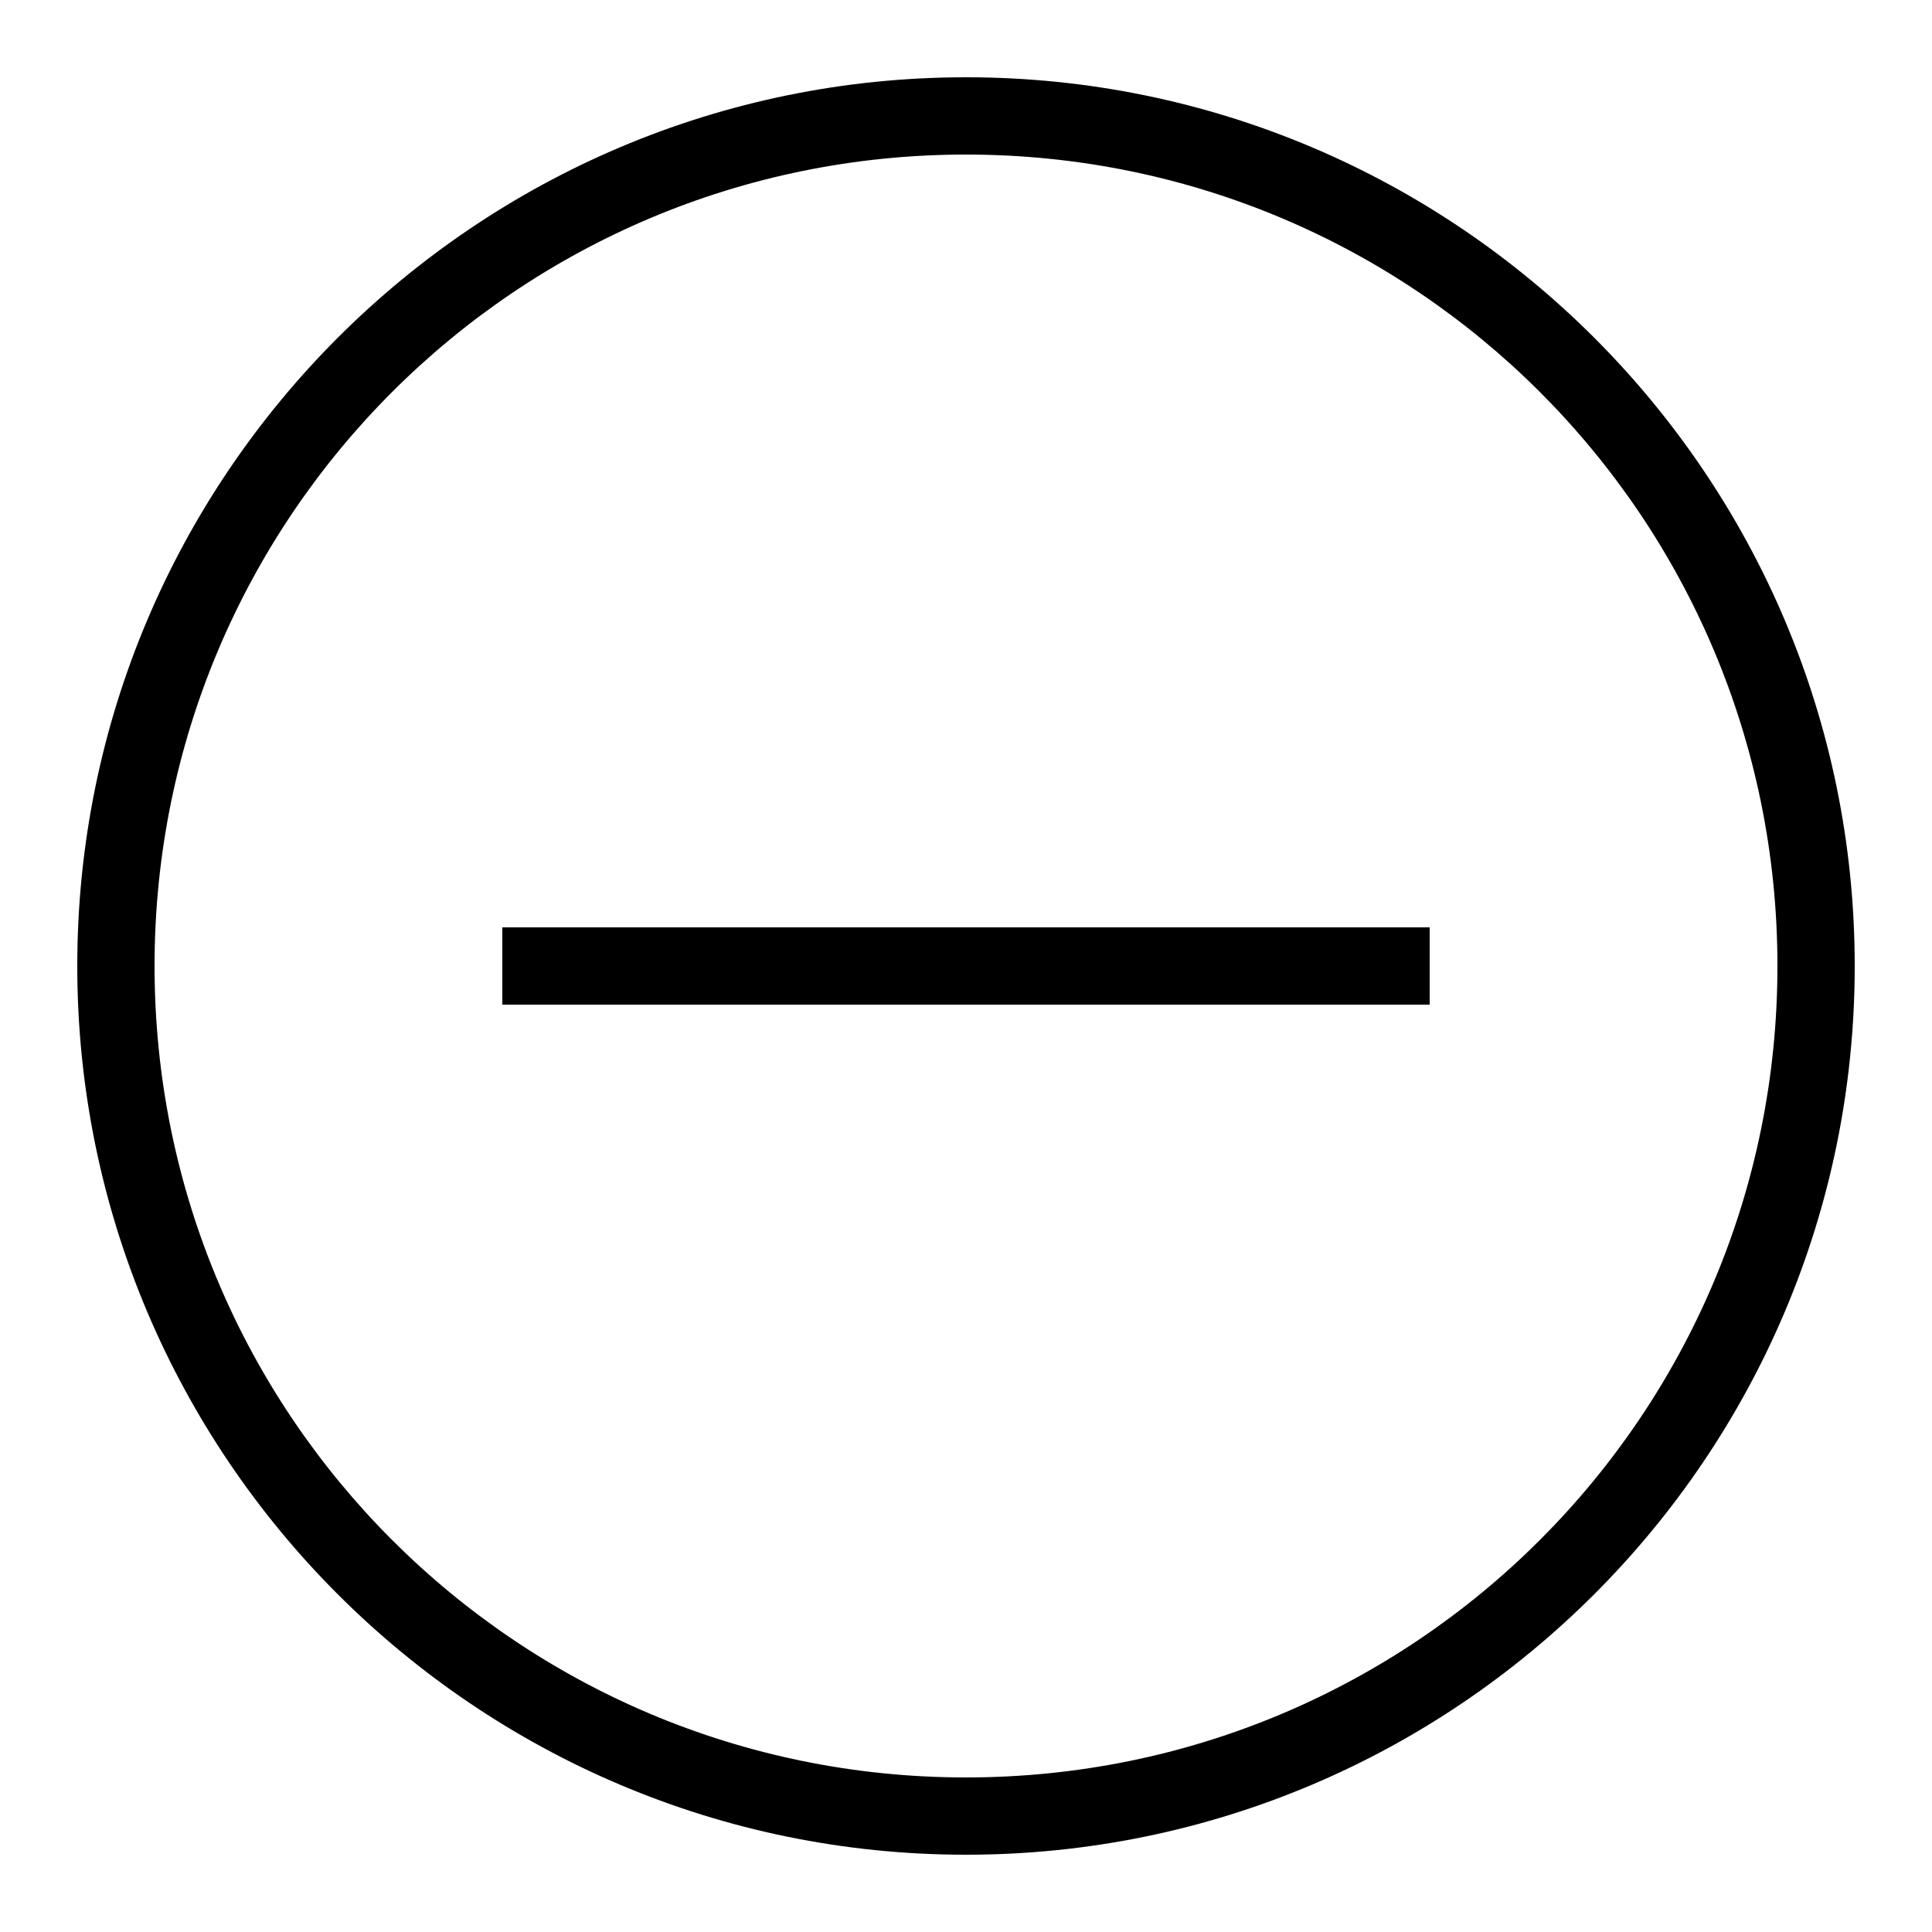
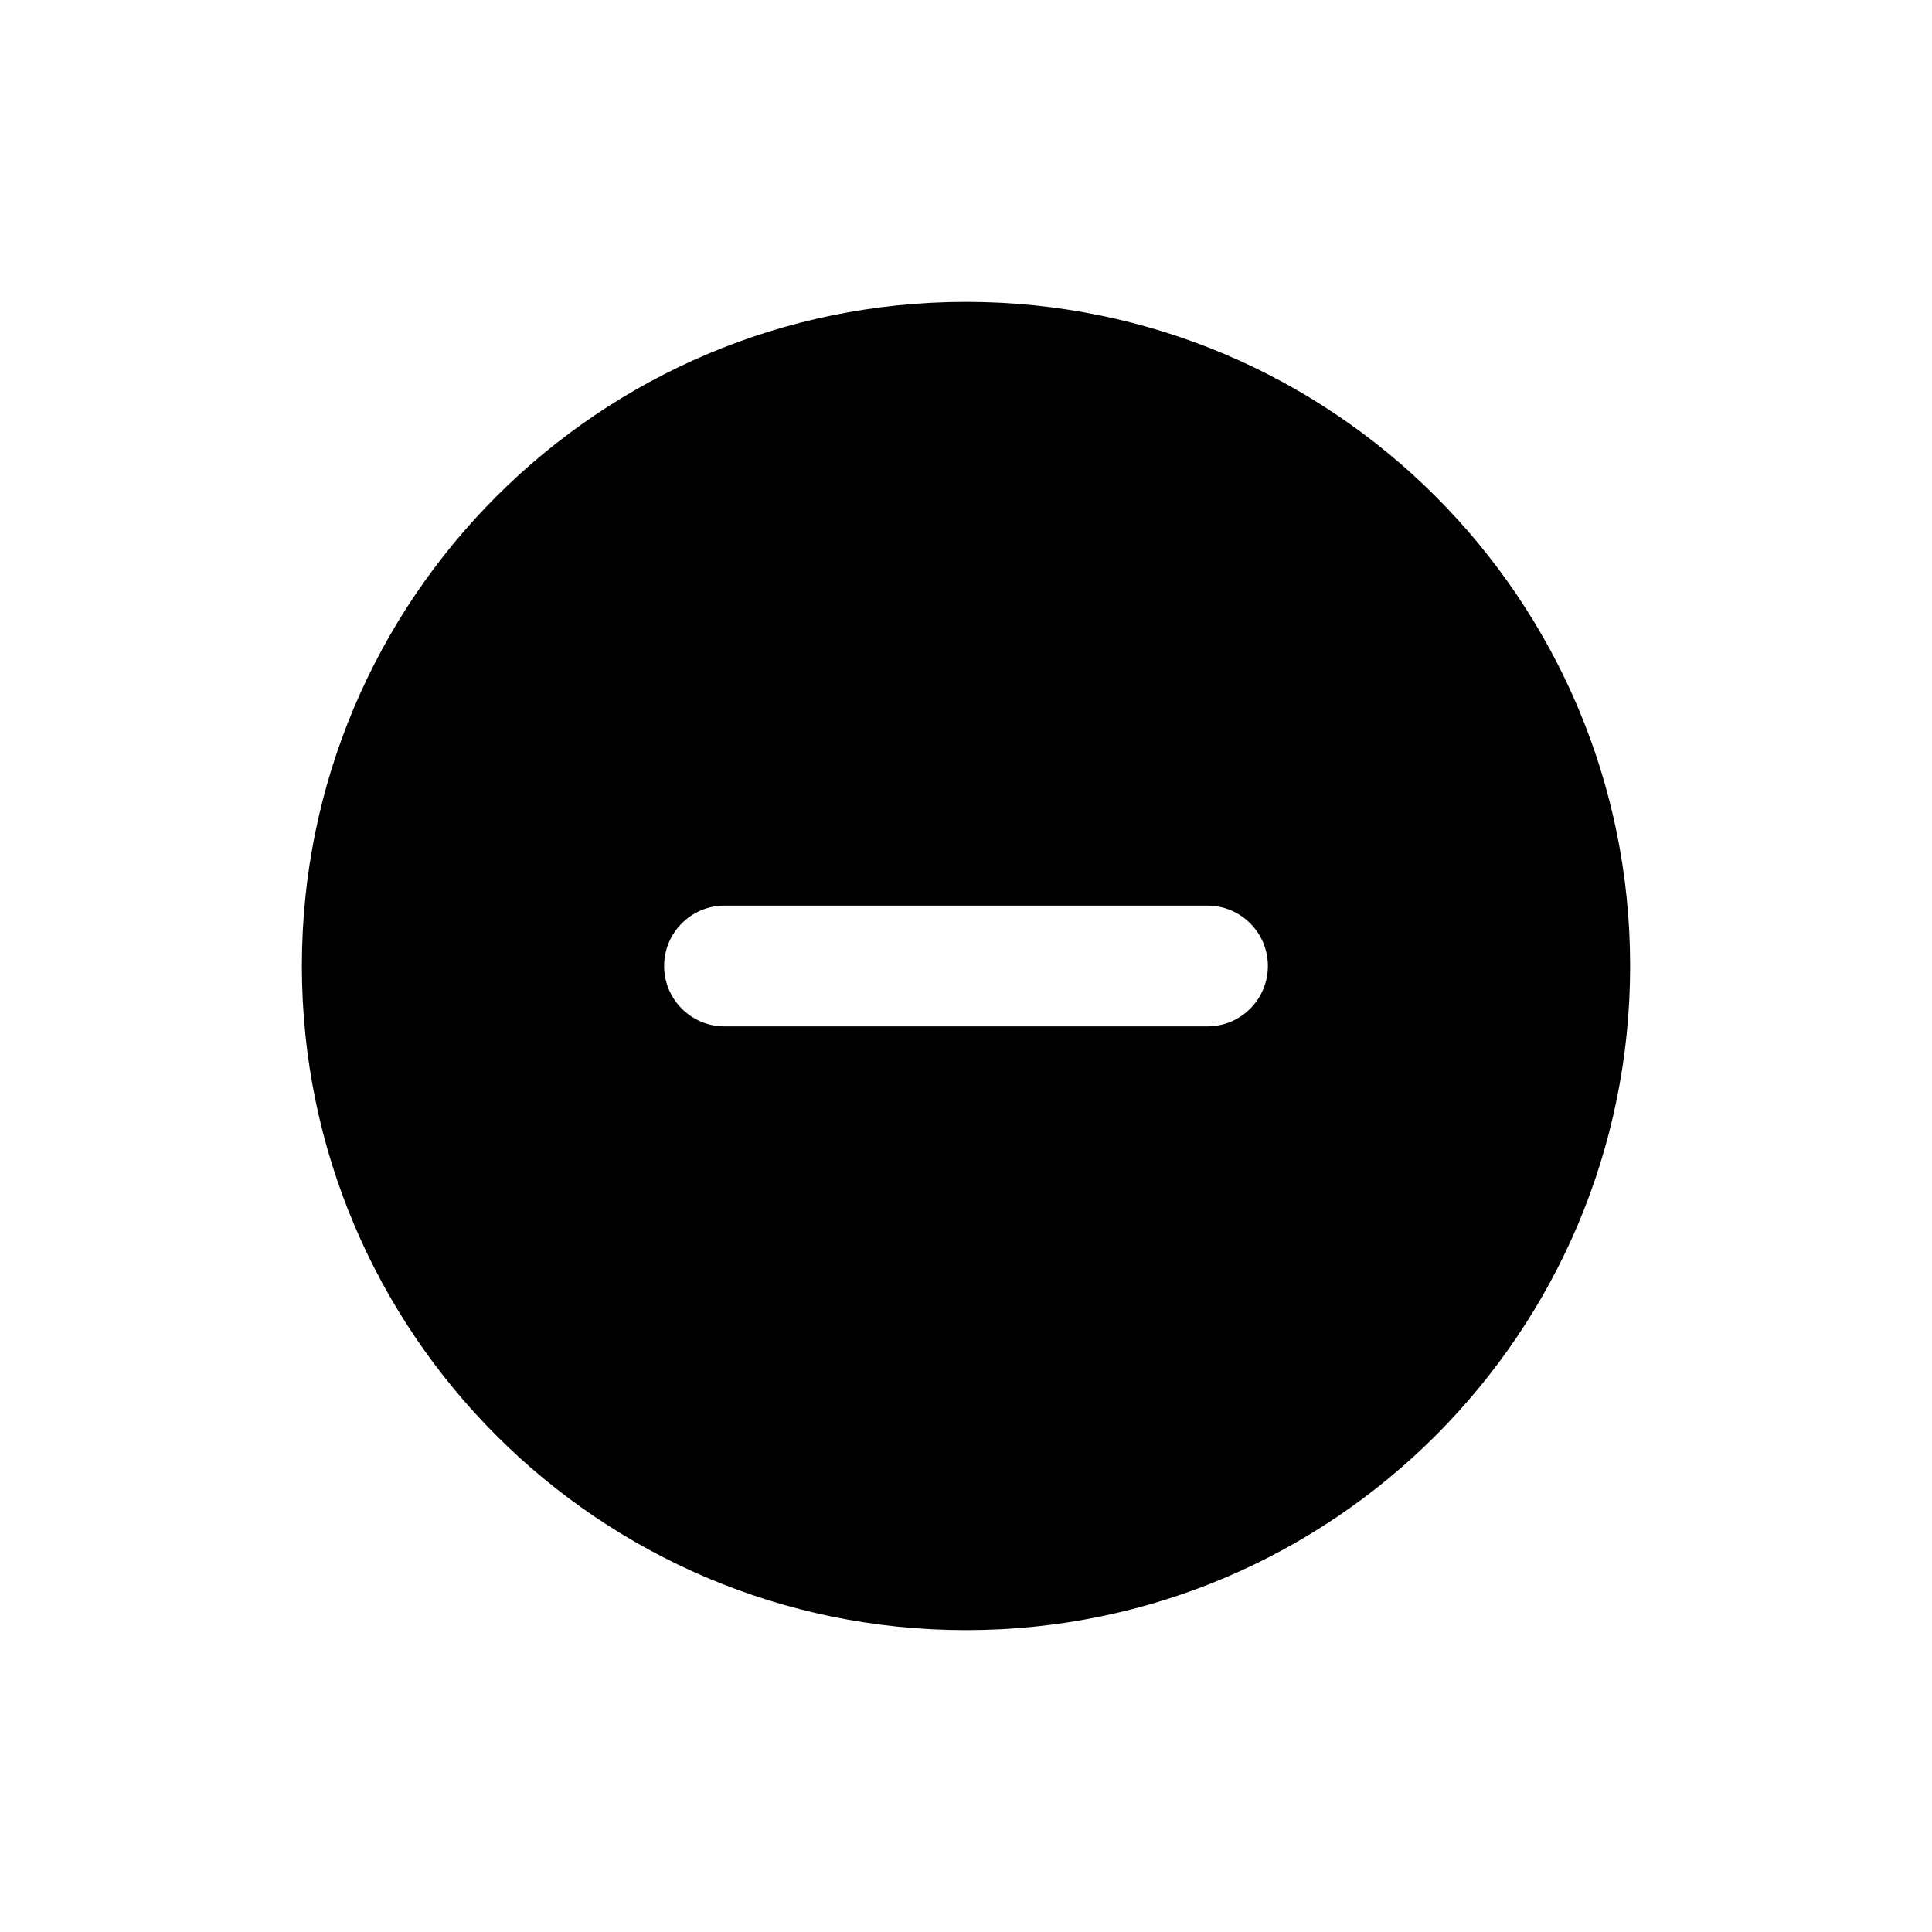
- <svg xmlns="http://www.w3.org/2000/svg" viewBox="0 0 50 50" width="100px" height="100px">
-   <path d="M 25 2 C 12.309 2 2 12.309 2 25 C 2 37.691 12.309 48 25 48 C 37.691 48 48 37.691 48 25 C 48 12.309 37.691 2 25 2 z M 25 4 C 36.61 4 46 13.39 46 25 C 46 36.61 36.61 46 25 46 C 13.39 46 4 36.61 4 25 C 4 13.39 13.39 4 25 4 z M 13 24 L 13 26 L 37 26 L 37 24 L 13 24 z" />
+ <svg xmlns="http://www.w3.org/2000/svg" viewBox="0 0 64 64" width="100px" height="100px">
+   <path d="M32,10c12.15,0,22,9.85,22,22s-9.85,22-22,22s-22-9.85-22-22S19.85,10,32,10z M40,34c1.104,0,2-0.896,2-2s-0.896-2-2-2H24 c-1.104,0-2,0.896-2,2s0.896,2,2,2H40z" />
</svg>
